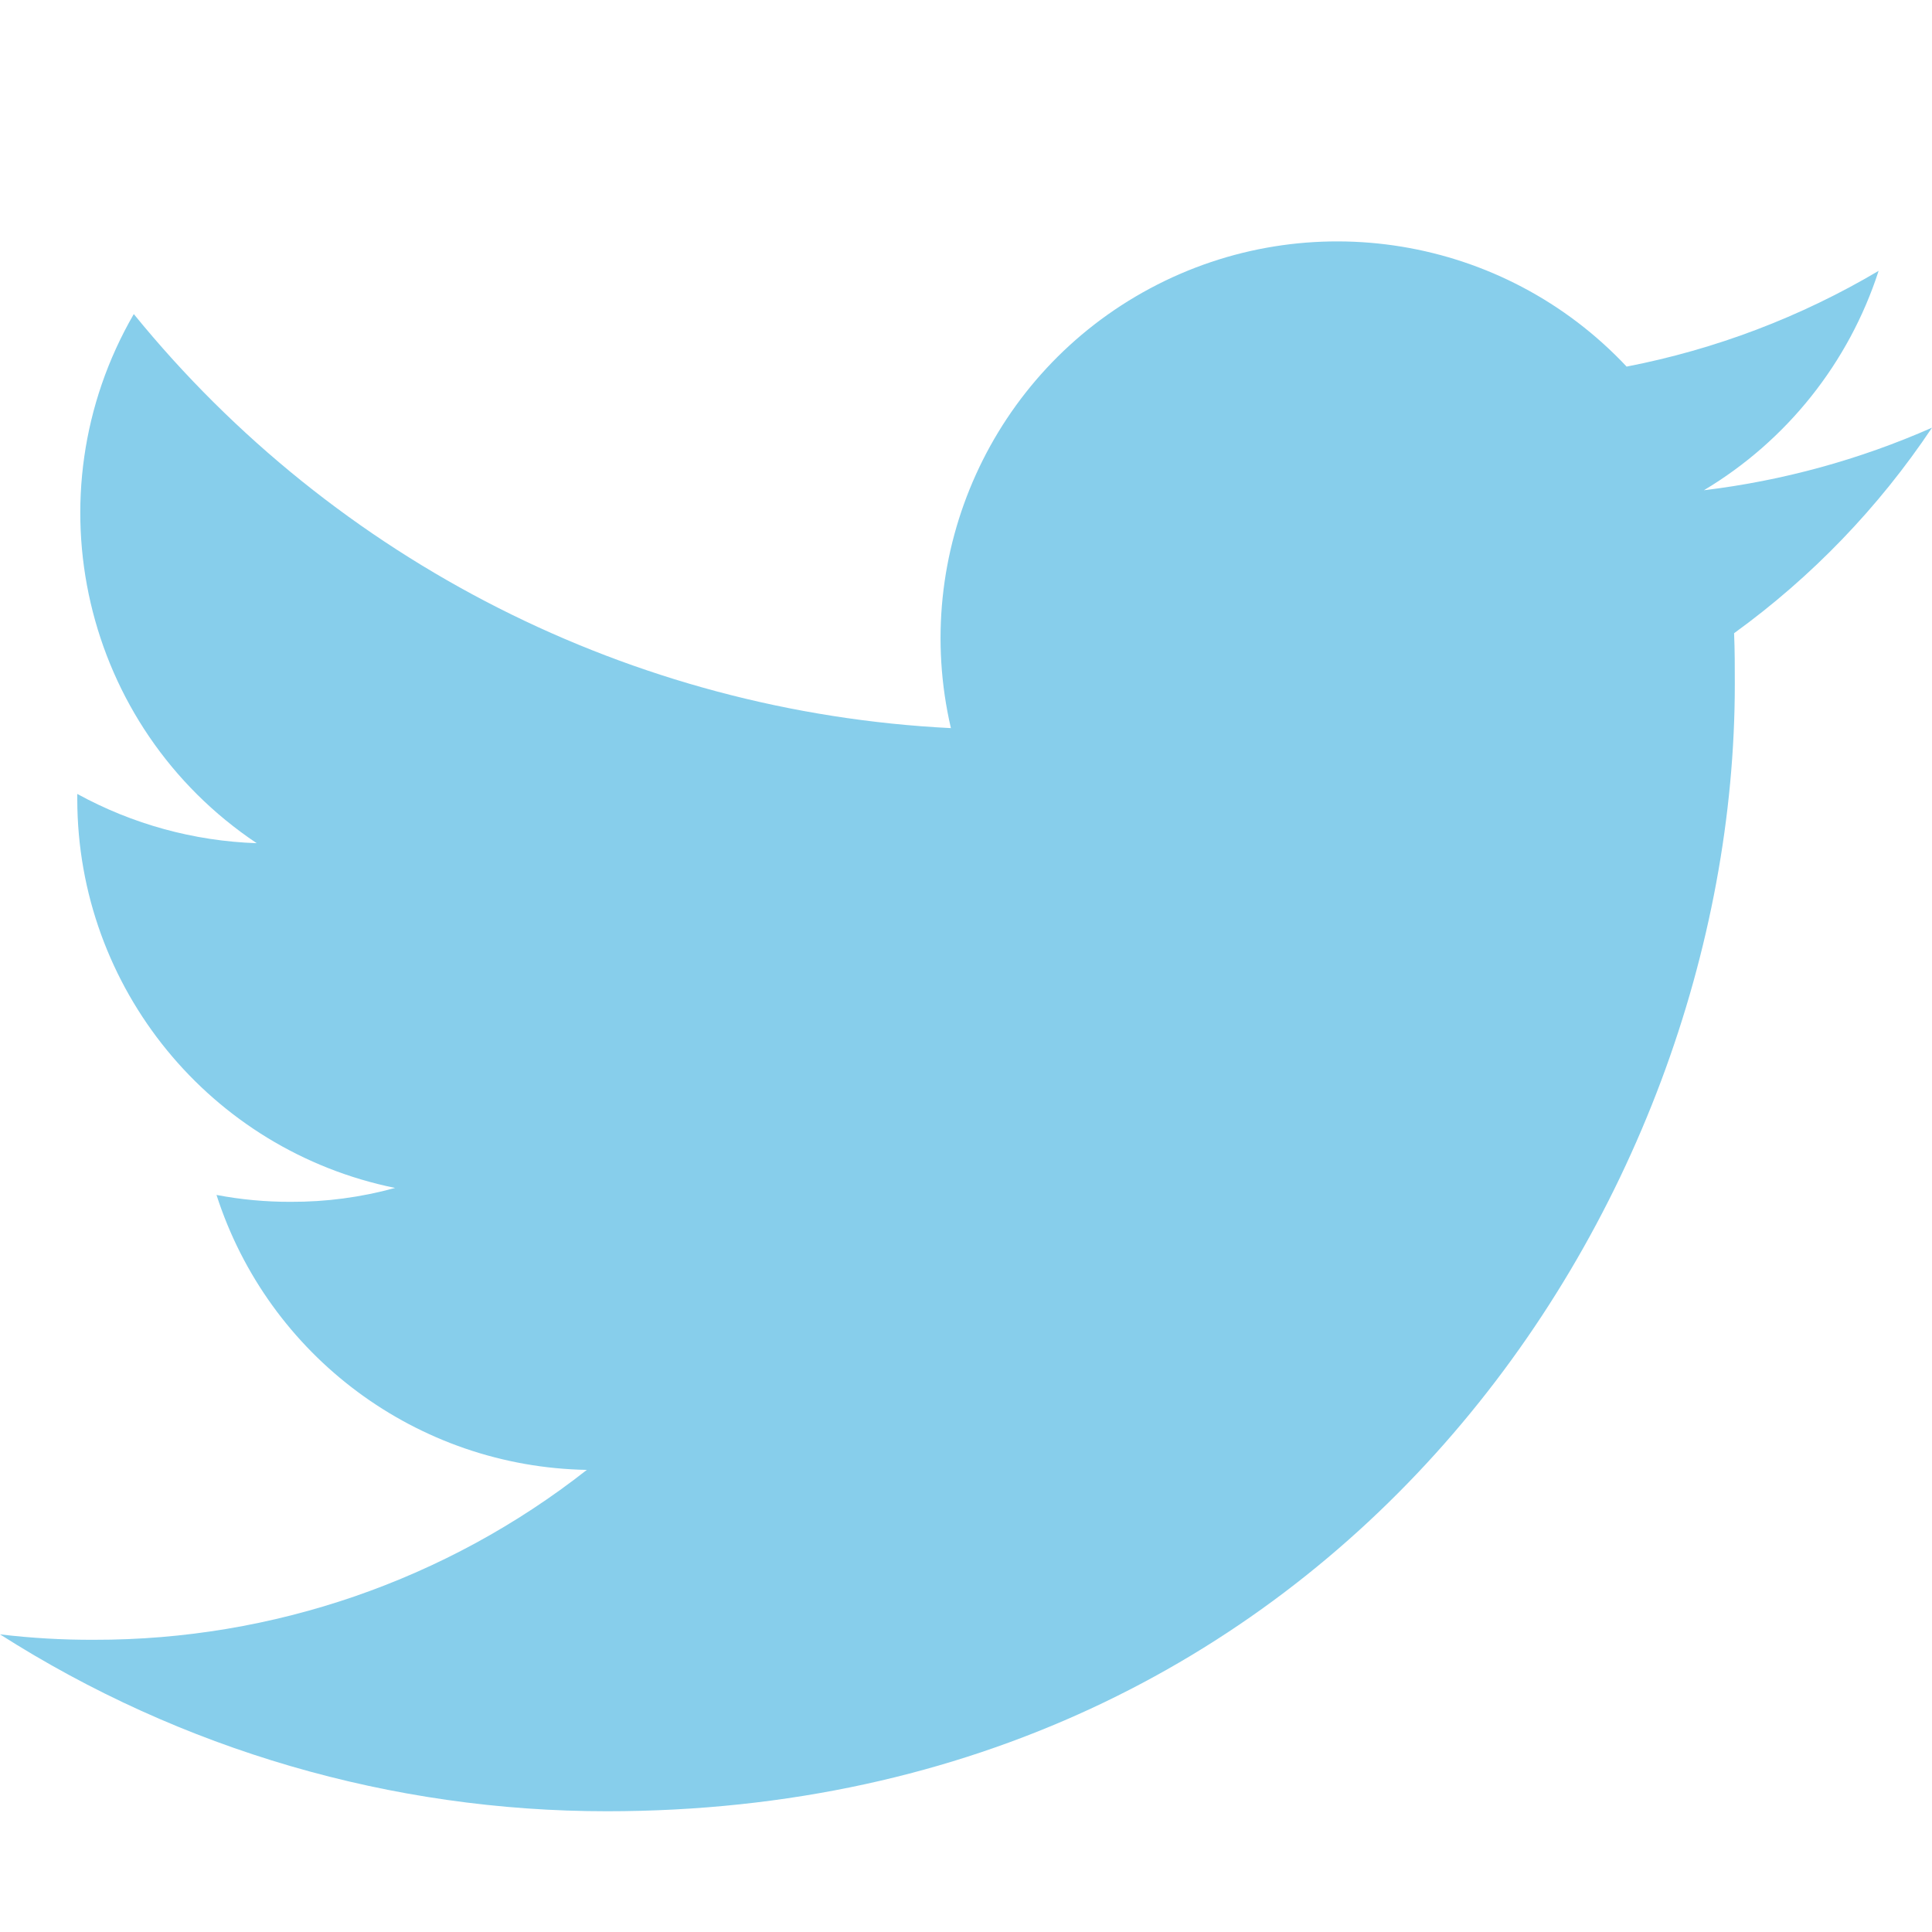
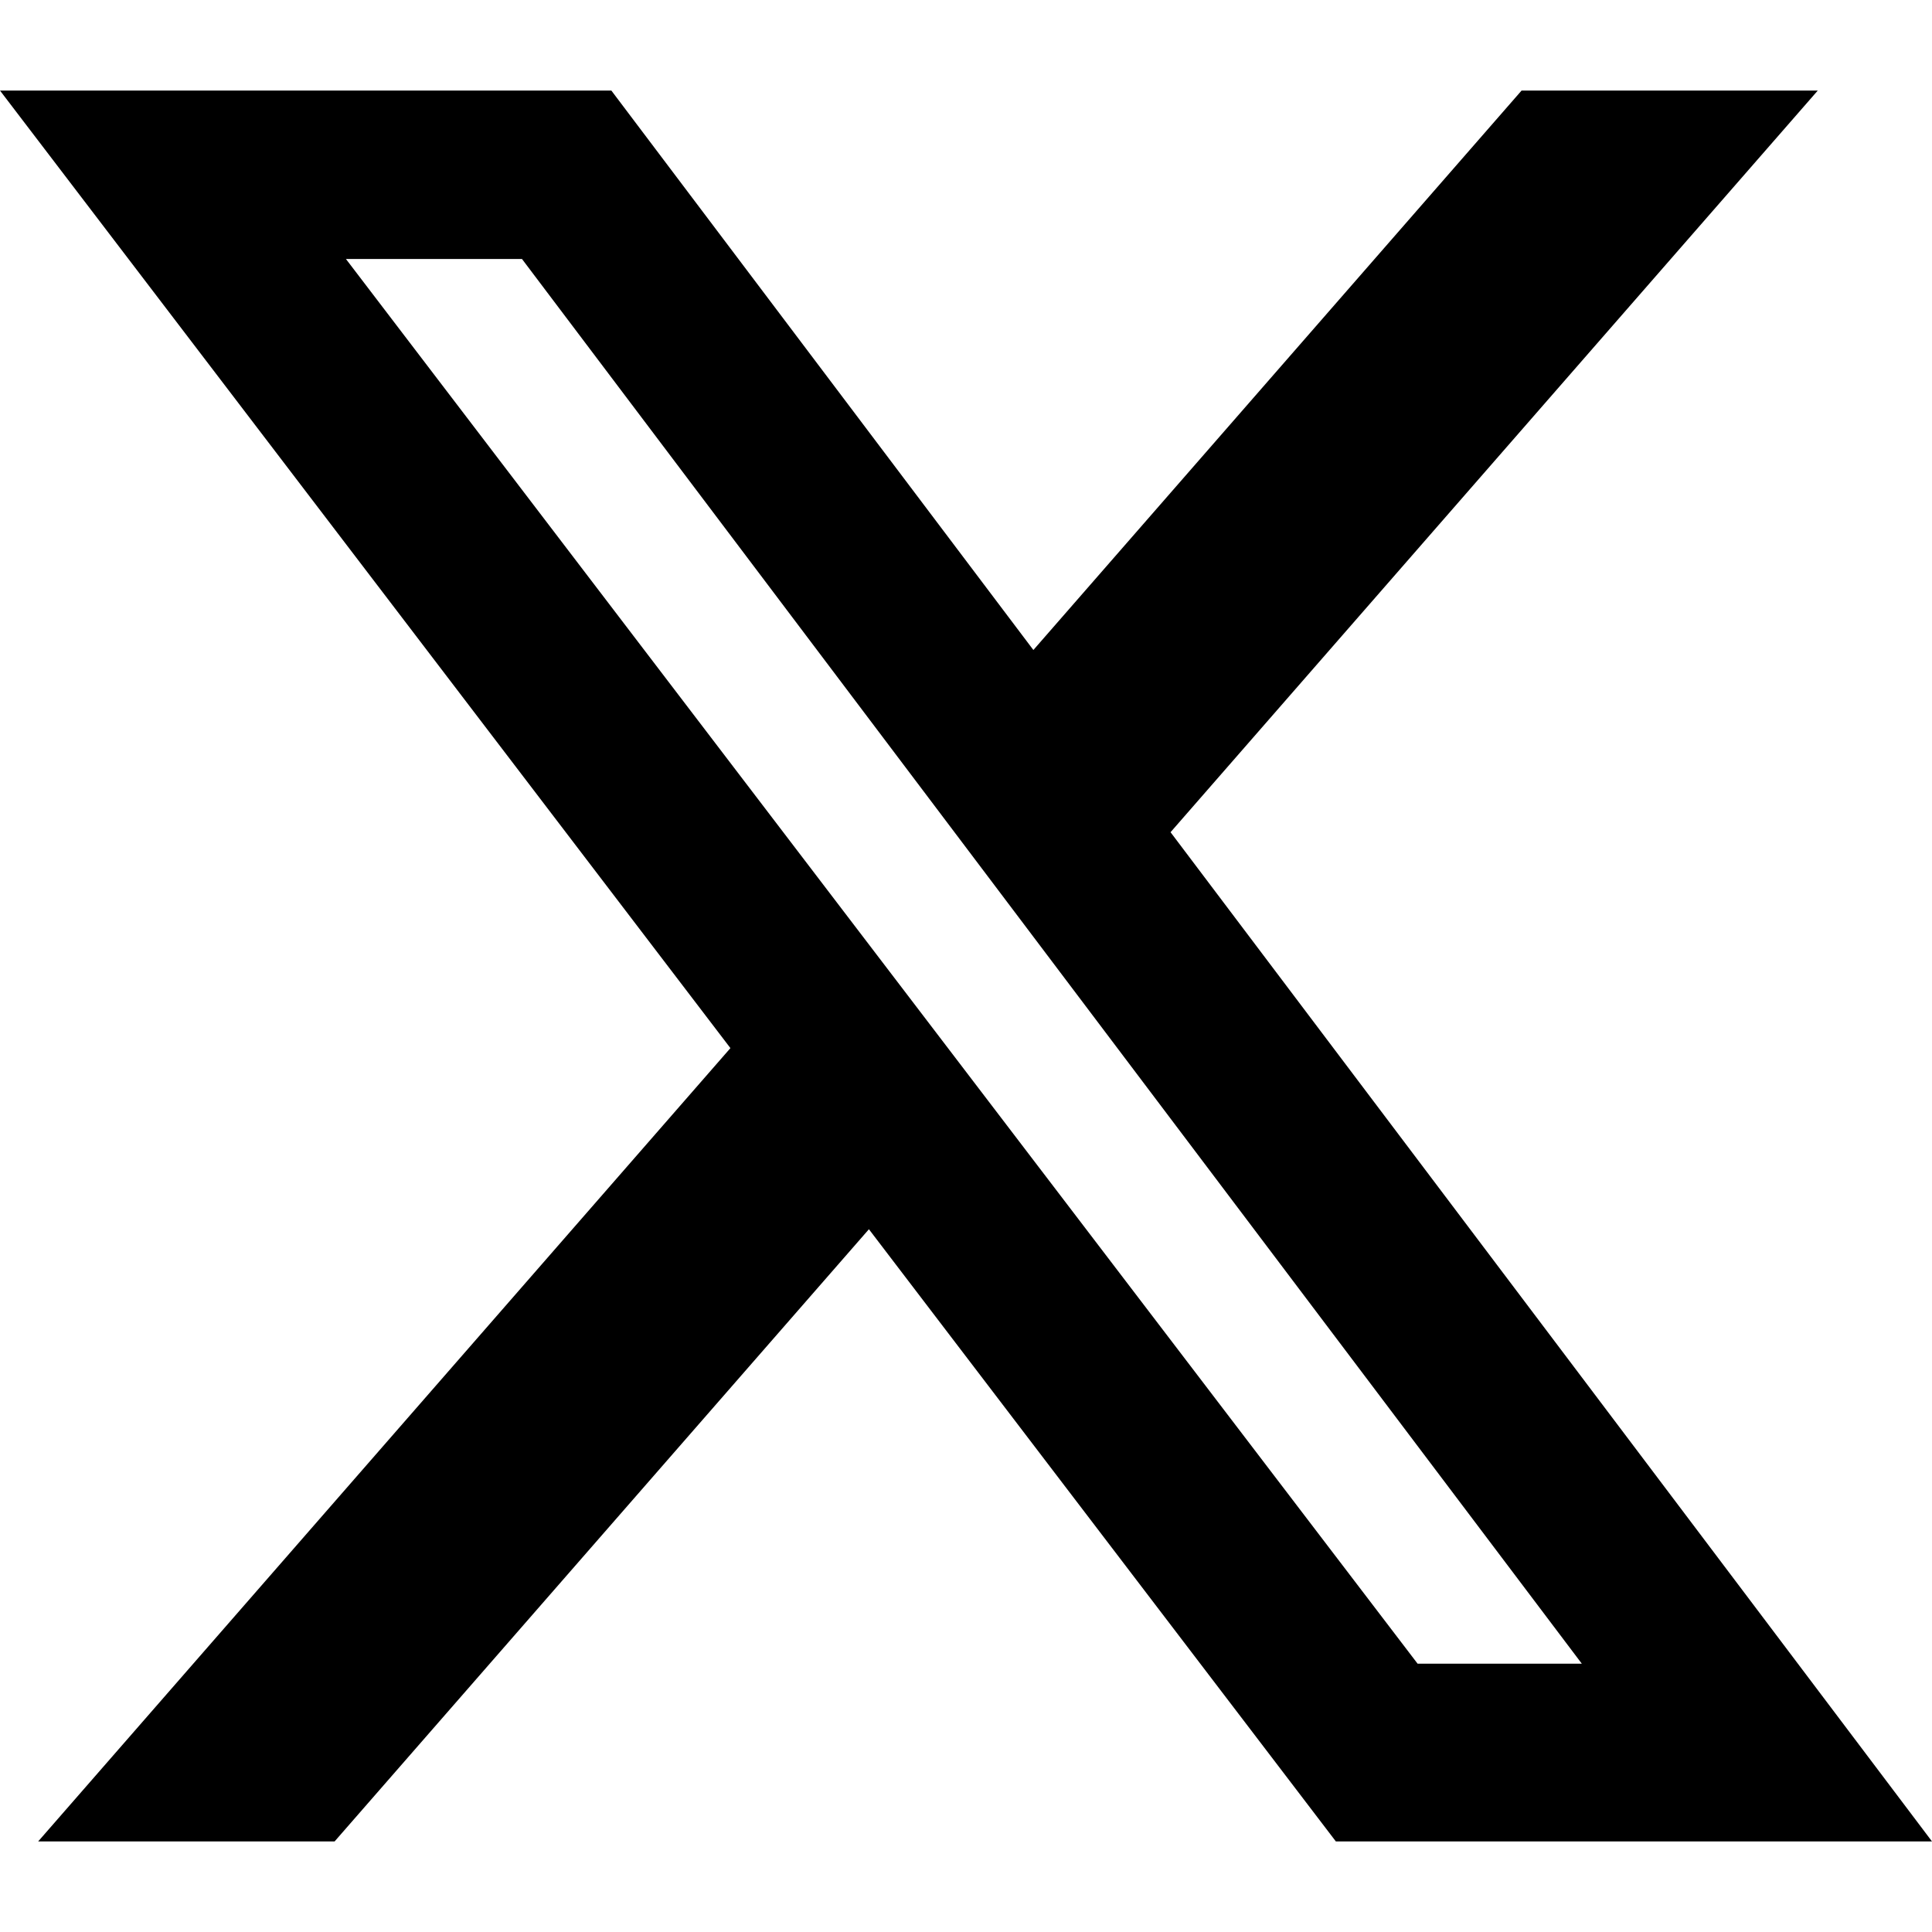
- <svg xmlns="http://www.w3.org/2000/svg" width="18" height="18" fill="skyblue" class="bi bi-twitter" viewBox="0 0 16 16">
-   <path d="M5.026 15c6.038 0 9.341-5.003 9.341-9.334 0-.14 0-.282-.006-.422A6.685 6.685 0 0 0 16 3.542a6.658 6.658 0 0 1-1.889.518 3.301 3.301 0 0 0 1.447-1.817 6.533 6.533 0 0 1-2.087.793A3.286 3.286 0 0 0 7.875 6.03a9.325 9.325 0 0 1-6.767-3.429 3.289 3.289 0 0 0 1.018 4.382A3.323 3.323 0 0 1 .64 6.575v.045a3.288 3.288 0 0 0 2.632 3.218 3.203 3.203 0 0 1-.865.115 3.23 3.23 0 0 1-.614-.057 3.283 3.283 0 0 0 3.067 2.277A6.588 6.588 0 0 1 .78 13.58a6.32 6.32 0 0 1-.78-.045A9.344 9.344 0 0 0 5.026 15z" />
+ <svg xmlns="http://www.w3.org/2000/svg" width="18" height="18" fill="currentColor" class="bi bi-twitter-x" viewBox="0 0 16 16">
+   <path d="M12.6.75h2.454l-5.36 6.142L16 15.25h-4.937l-3.867-5.07-4.425 5.07H.316l5.733-6.57L0 .75h5.063l3.495 4.633L12.601.75Zm-.86 13.028h1.36L4.323 2.145H2.865z" />
</svg>
